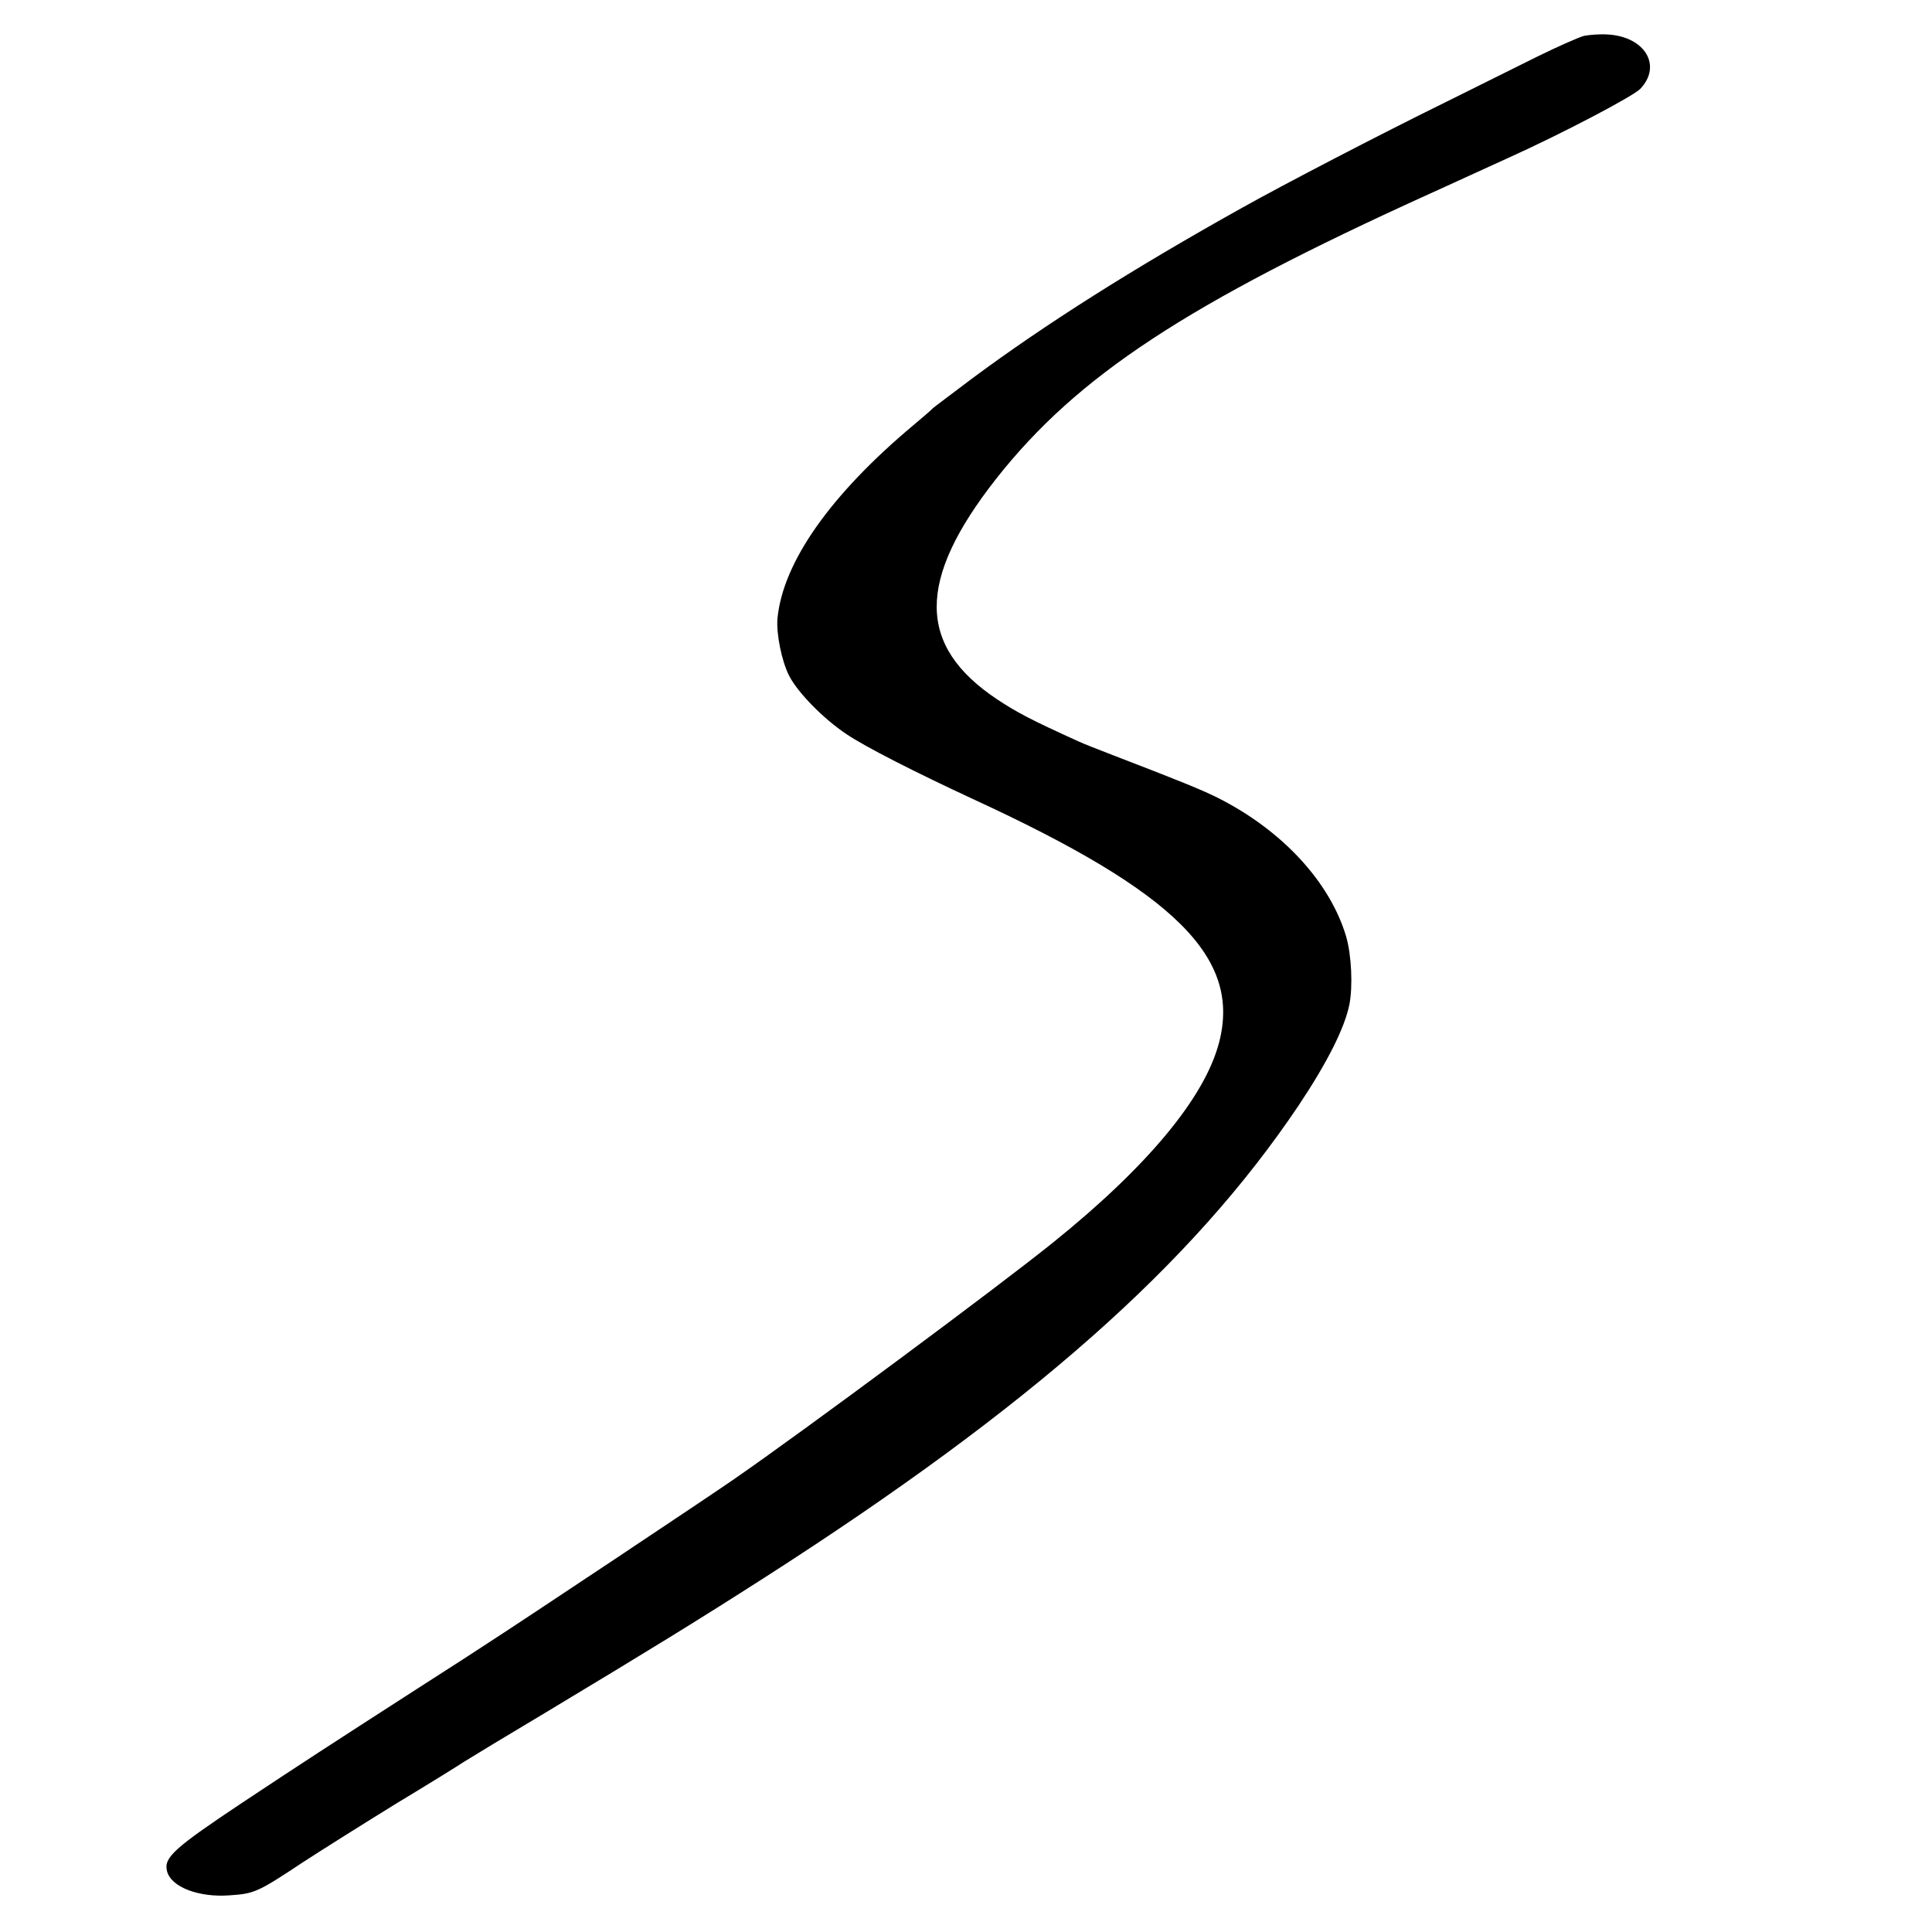
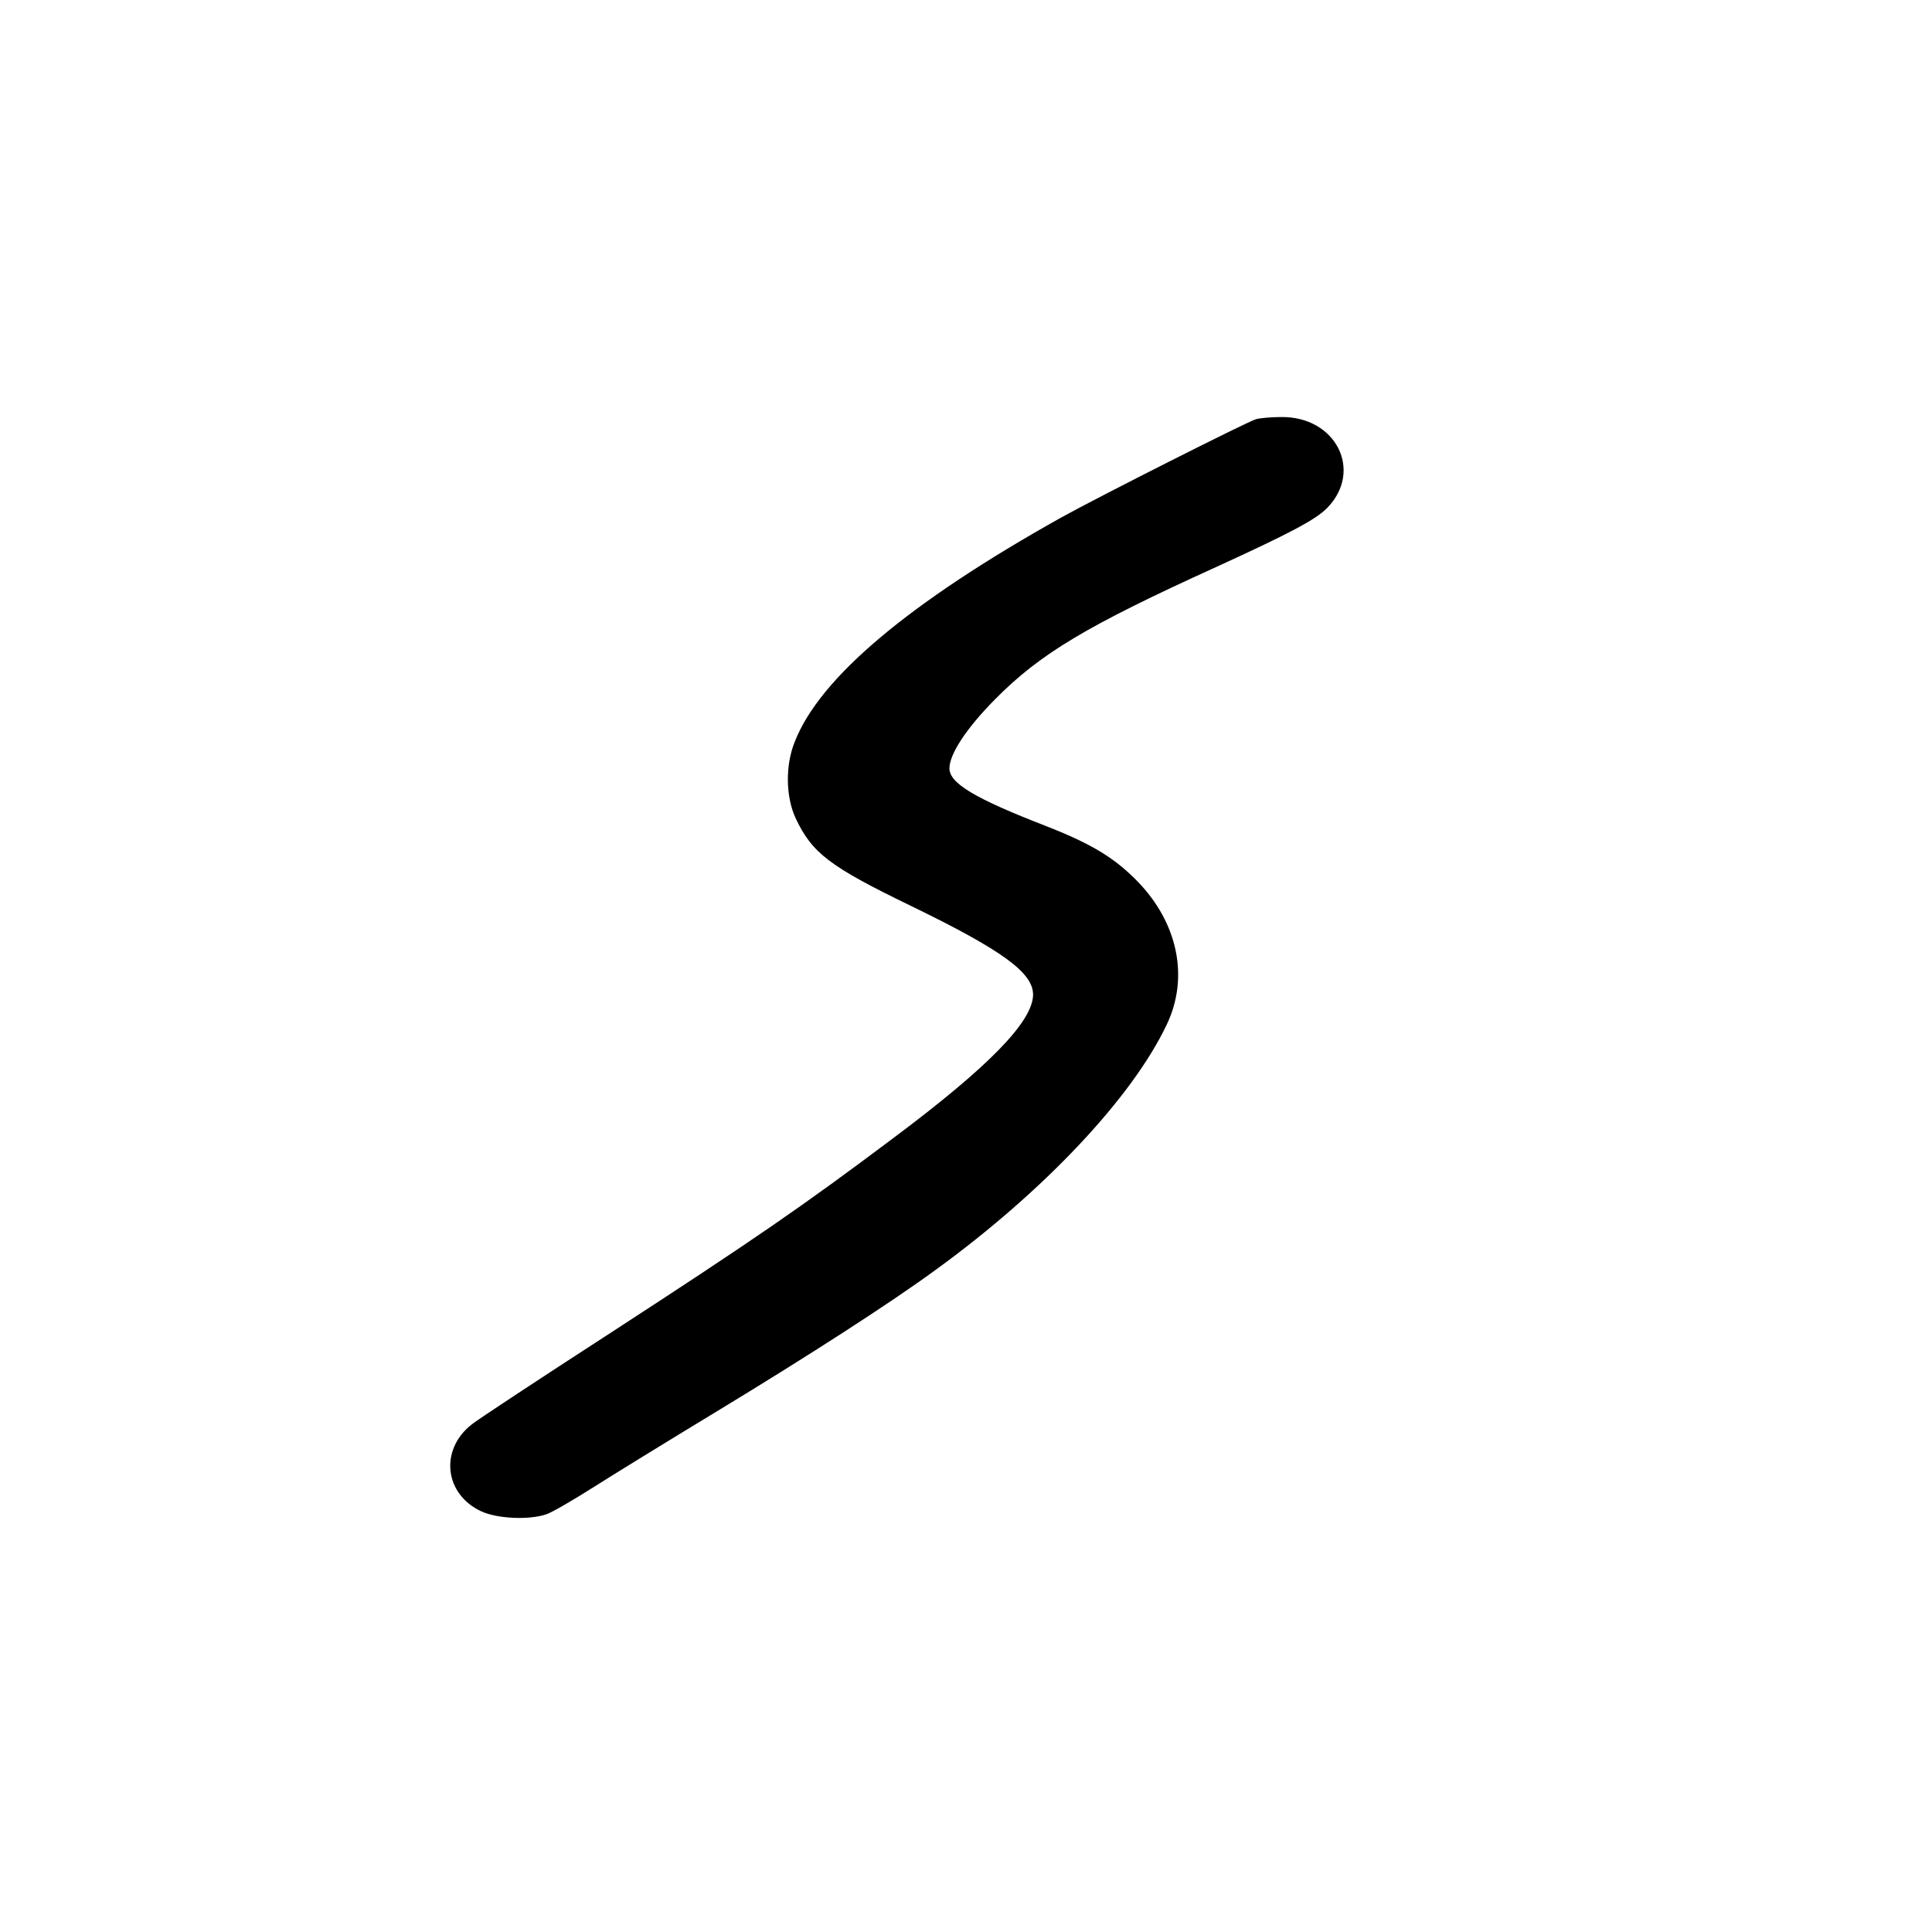
<svg xmlns="http://www.w3.org/2000/svg" version="1.0" width="700pt" height="700pt" viewBox="0 0 700 700" preserveAspectRatio="xMidYMid meet">
  <g transform="translate(0,700) scale(0.1,-0.1)" fill="#000000" stroke="none">
-     <path d="M5739 6870 c-19 -5 -93 -38 -165 -73 -71 -35 -221 -110 -334 -166 -252 -124 -588 -299 -740 -384 -396 -221 -715 -423 -980 -620 -74 -56 -137 -103 -140 -106 -3 -4 -34 -31 -70 -61 -302 -253 -473 -497 -493 -700 -5 -55 15 -155 42 -208 31 -61 124 -156 208 -212 68 -46 249 -138 458 -235 734 -338 972 -574 892 -882 -52 -200 -260 -450 -603 -726 -196 -158 -901 -681 -1154 -856 -92 -64 -757 -507 -895 -596 -27 -18 -135 -88 -240 -155 -360 -232 -411 -265 -648 -422 -246 -164 -284 -198 -272 -247 14 -58 115 -97 229 -88 88 6 101 12 261 118 72 47 225 143 340 214 116 70 226 138 245 151 19 12 154 94 300 181 384 231 548 332 790 487 965 619 1549 1135 1936 1712 104 156 166 280 183 364 13 66 8 180 -12 248 -59 197 -232 384 -464 501 -58 29 -134 60 -381 155 -52 20 -108 42 -125 50 -172 78 -223 105 -294 152 -291 194 -292 432 -4 799 294 373 689 633 1571 1033 25 11 81 37 125 57 44 20 116 53 160 73 193 87 452 223 478 250 80 84 17 189 -117 197 -28 2 -67 -1 -87 -5z" />
+     <path d="M4550 5481 c-37 -12 -566 -279 -705 -356 -551 -308 -876 -581 -966 -814 -34 -85 -32 -197 3 -274 60 -128 123 -176 418 -319 336 -163 445 -244 443 -324 -3 -97 -161 -259 -503 -515 -337 -253 -506 -369 -1029 -709 -255 -165 -481 -314 -502 -331 -117 -92 -99 -253 35 -315 59 -27 175 -32 237 -10 20 7 96 51 170 98 74 47 274 170 444 273 338 205 631 394 795 514 391 284 711 623 837 888 82 171 41 369 -106 520 -83 85 -167 136 -331 200 -258 100 -350 155 -350 209 0 52 62 146 165 250 163 165 331 266 800 479 269 123 362 172 404 215 131 135 31 332 -168 329 -37 0 -77 -4 -91 -8z" />
  </g>
</svg>
